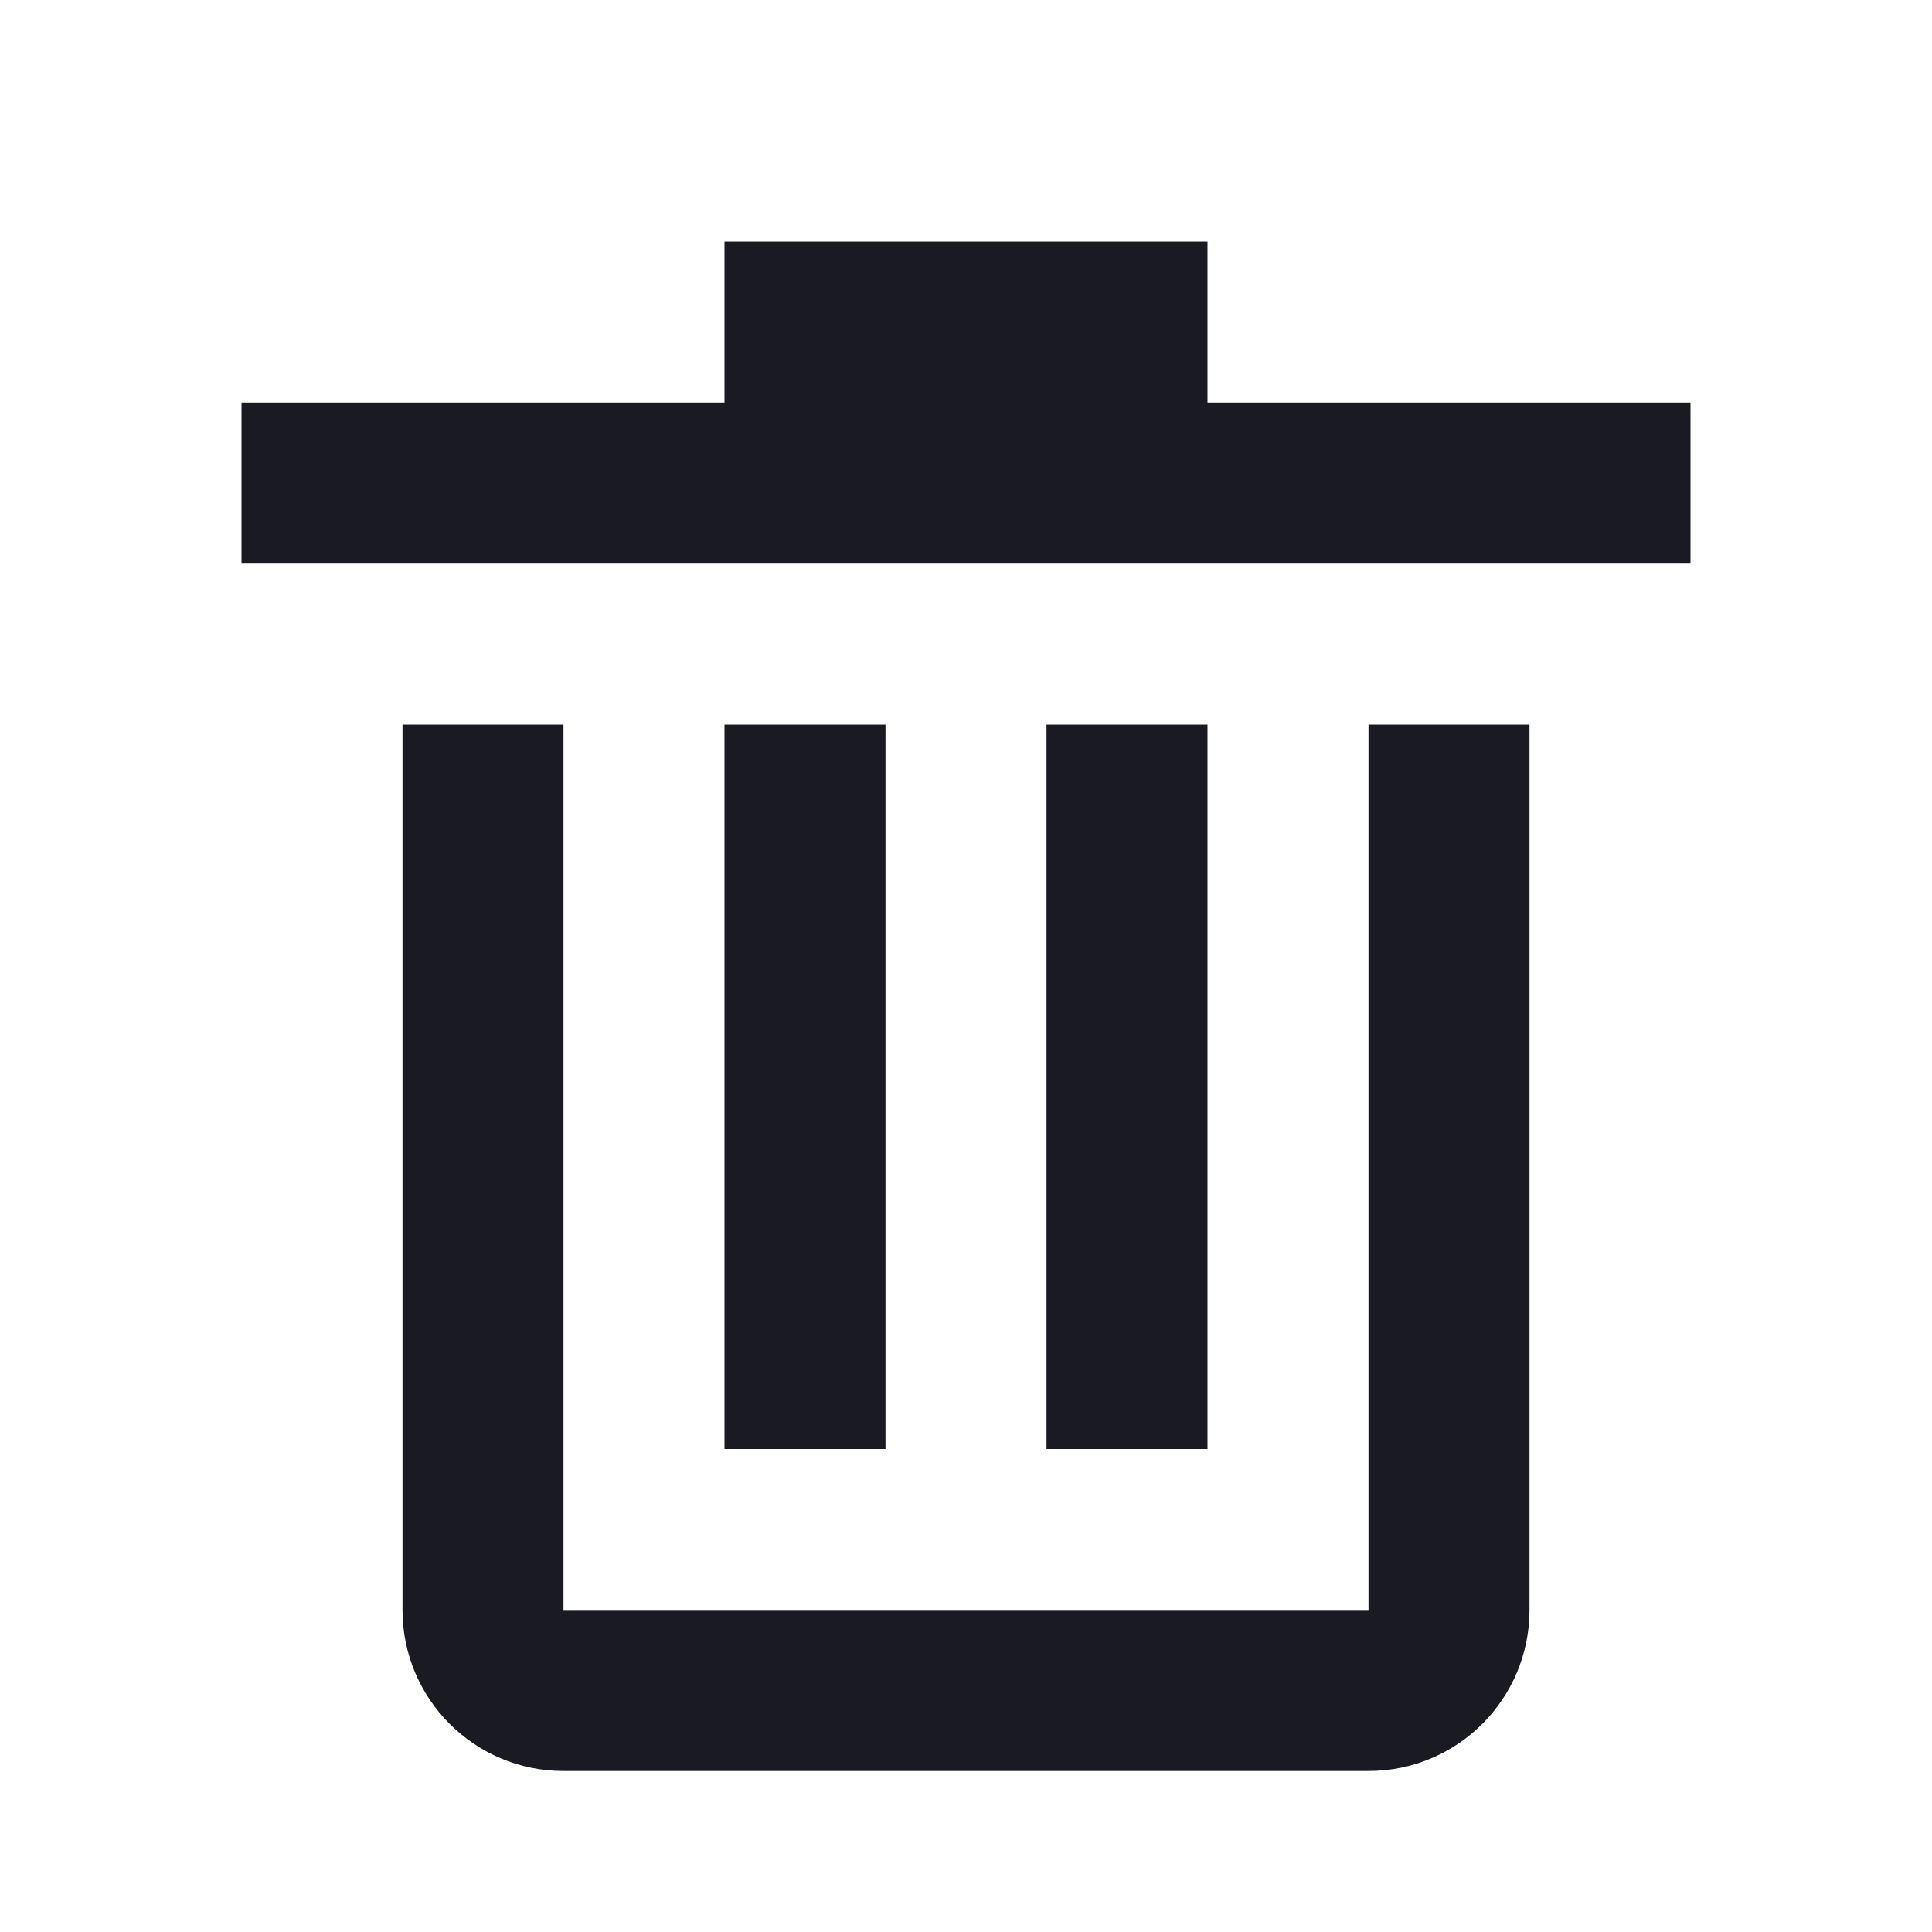
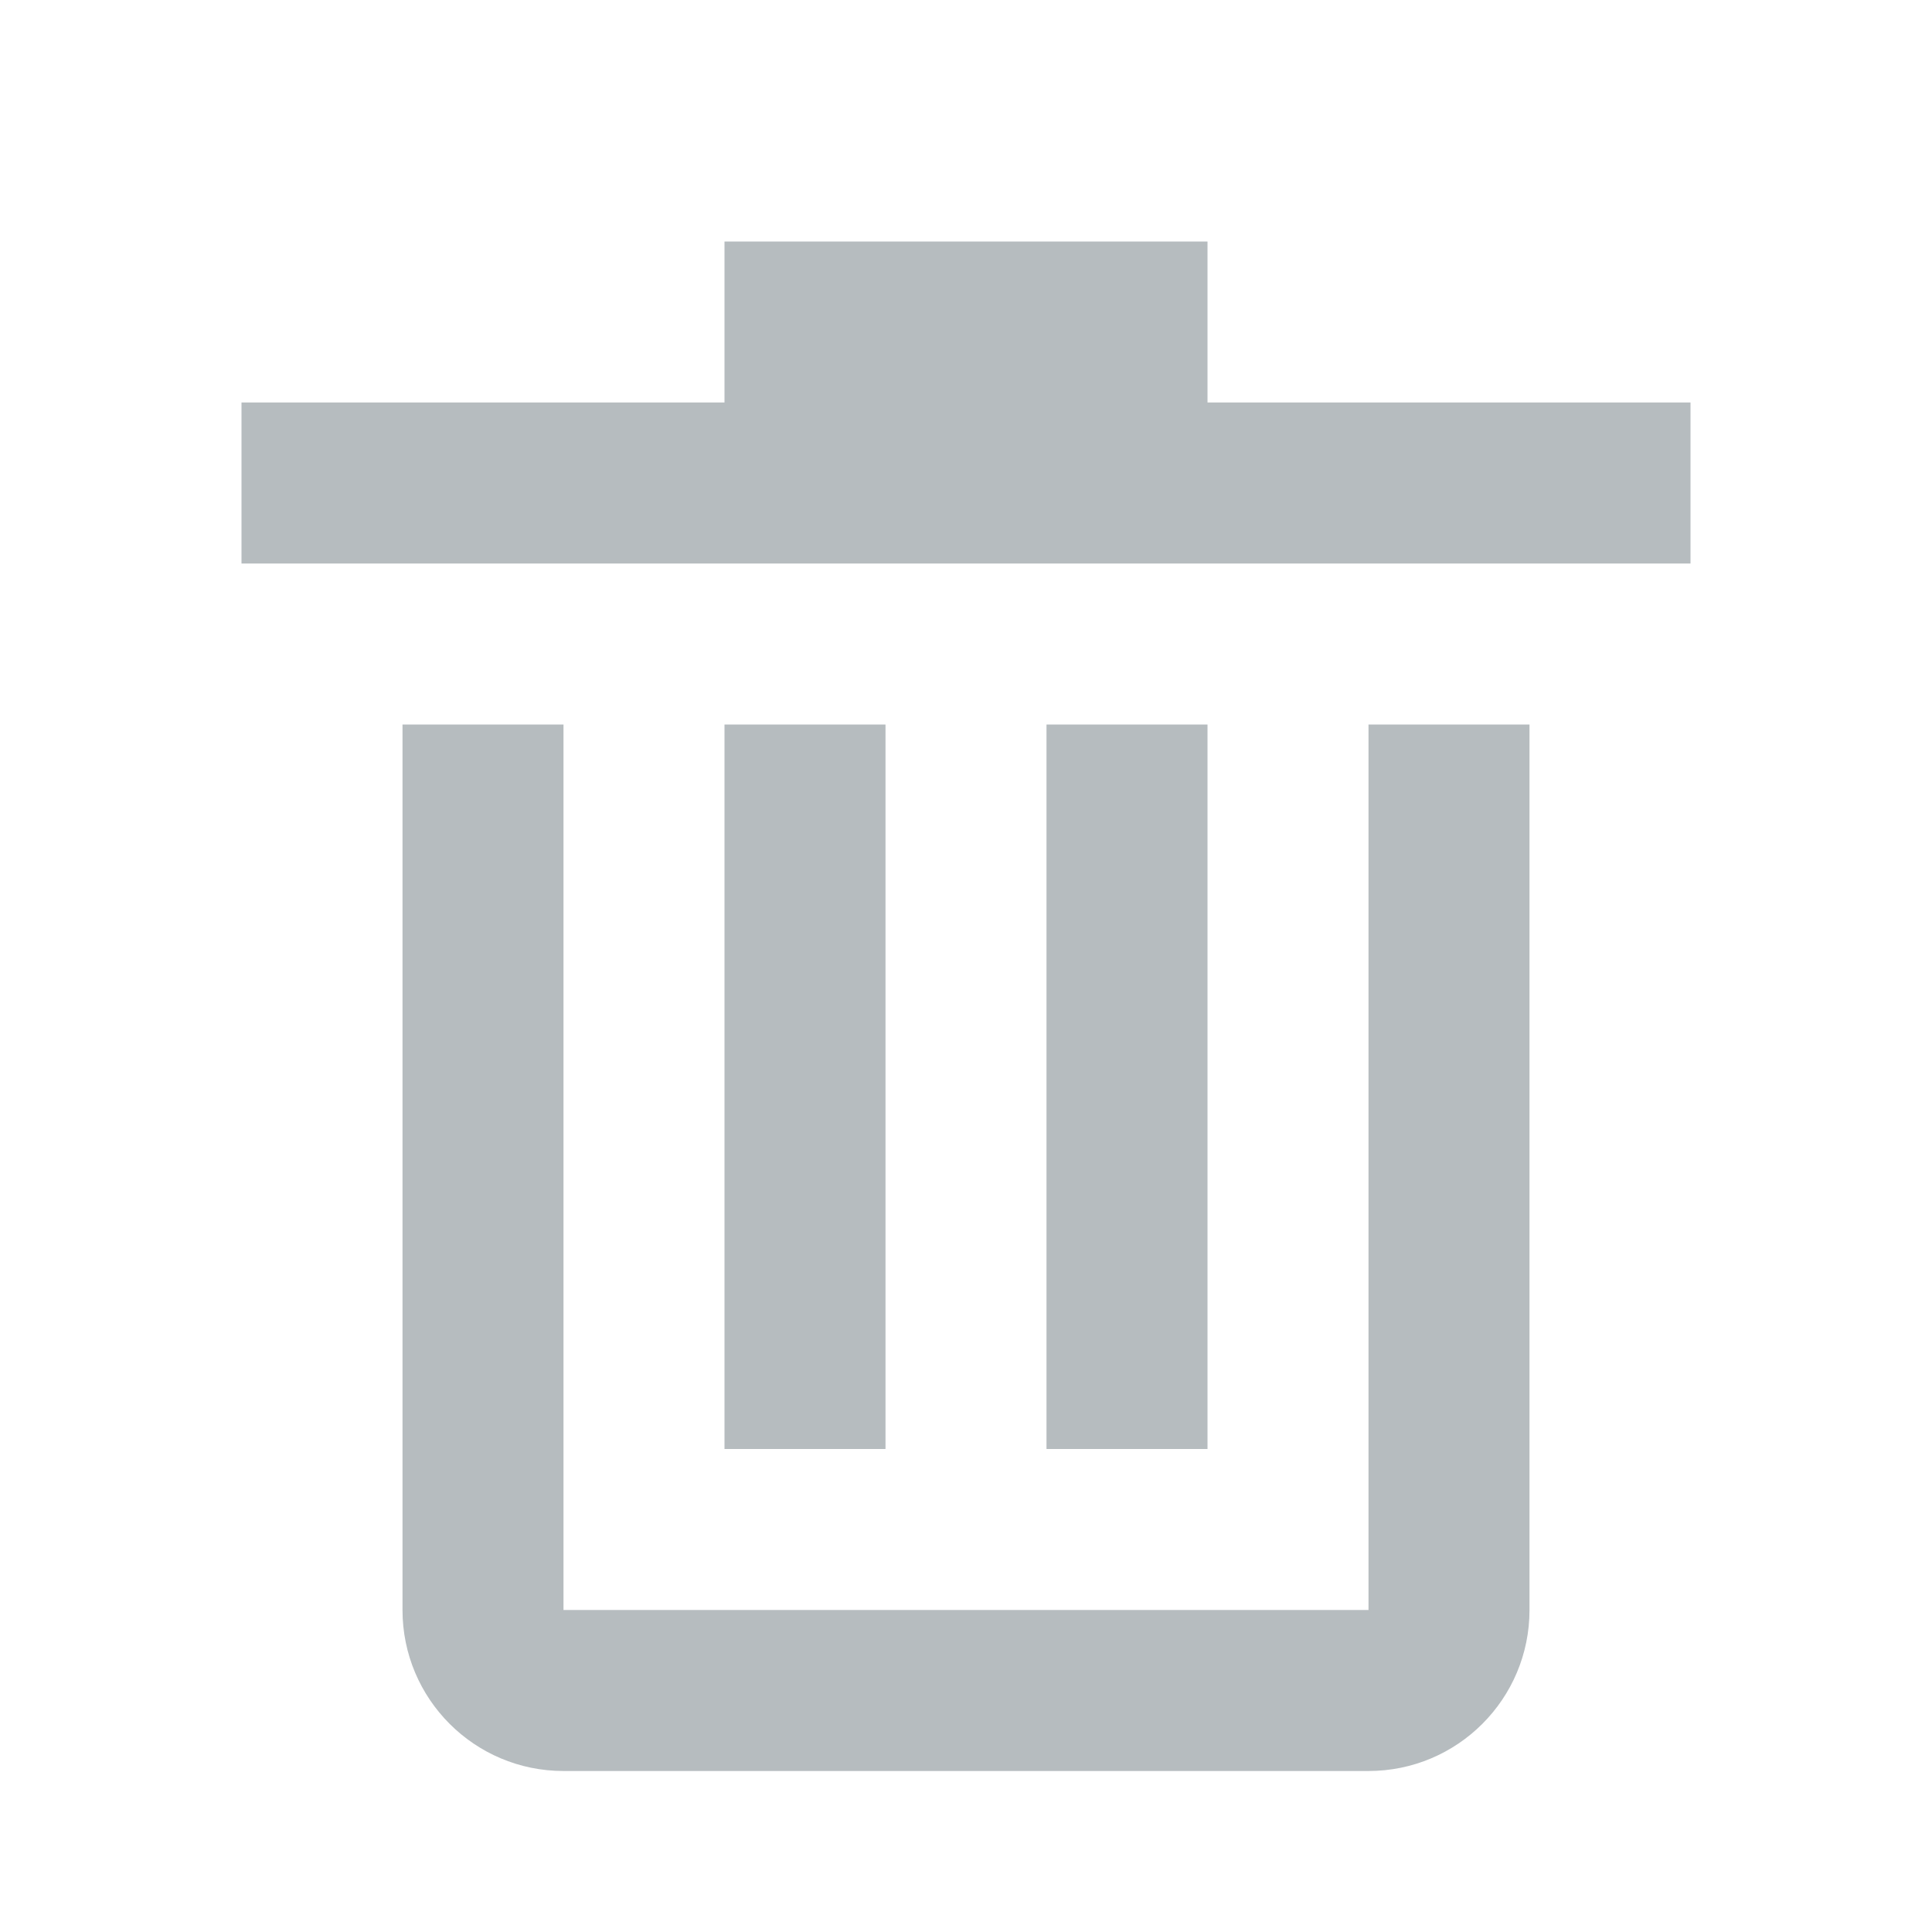
<svg xmlns="http://www.w3.org/2000/svg" width="24" height="24" viewBox="0 0 24 24" fill="none">
-   <path fill-rule="evenodd" clip-rule="evenodd" d="M15 3H9V5H3V7H21V5H15V3ZM5 9V20C5 21.105 5.895 22 7 22H17C18.105 22 19 21.105 19 20V9H17V20H7V9H5ZM9 9L9 18H11L11 9H9ZM13 9V18H15V9H13Z" fill="#1A1B22" />
+   <path fill-rule="evenodd" clip-rule="evenodd" d="M15 3H9V5H3V7H21V5H15V3ZM5 9V20C5 21.105 5.895 22 7 22H17C18.105 22 19 21.105 19 20V9H17V20H7V9H5ZM9 9L9 18H11L11 9H9ZM13 9V18H15V9H13Z" fill="#B6BCBF" />
</svg>
